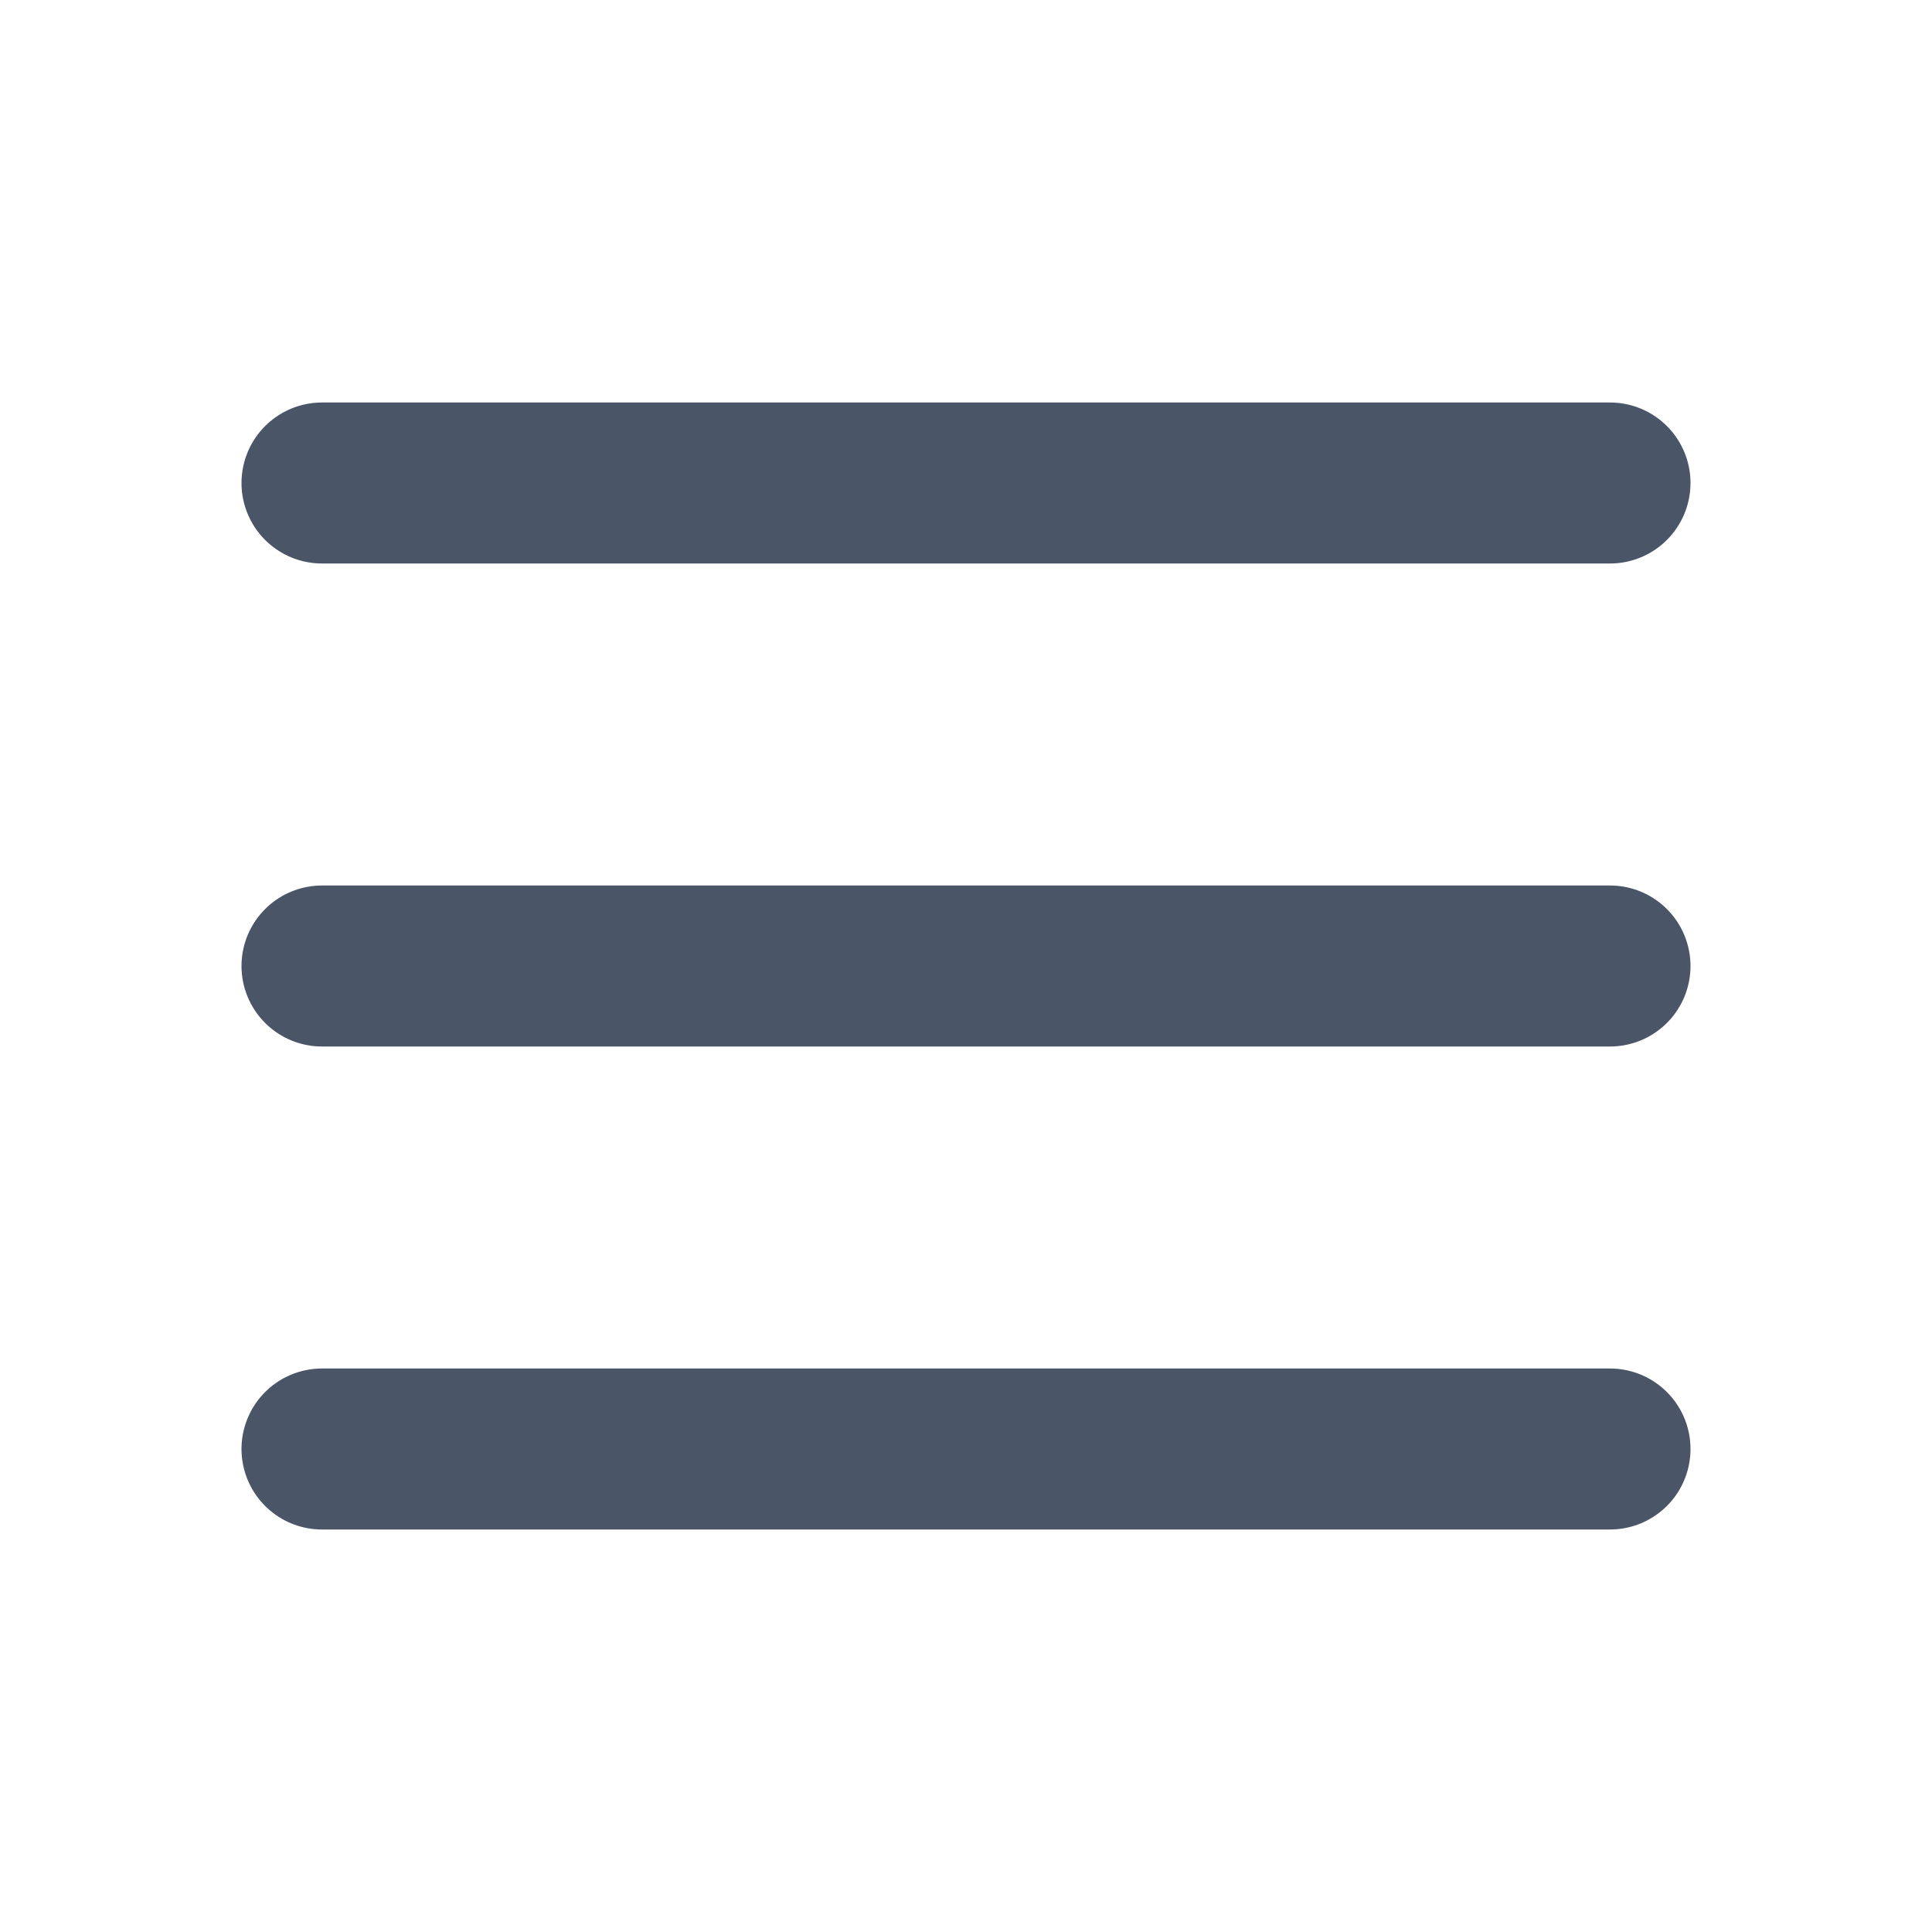
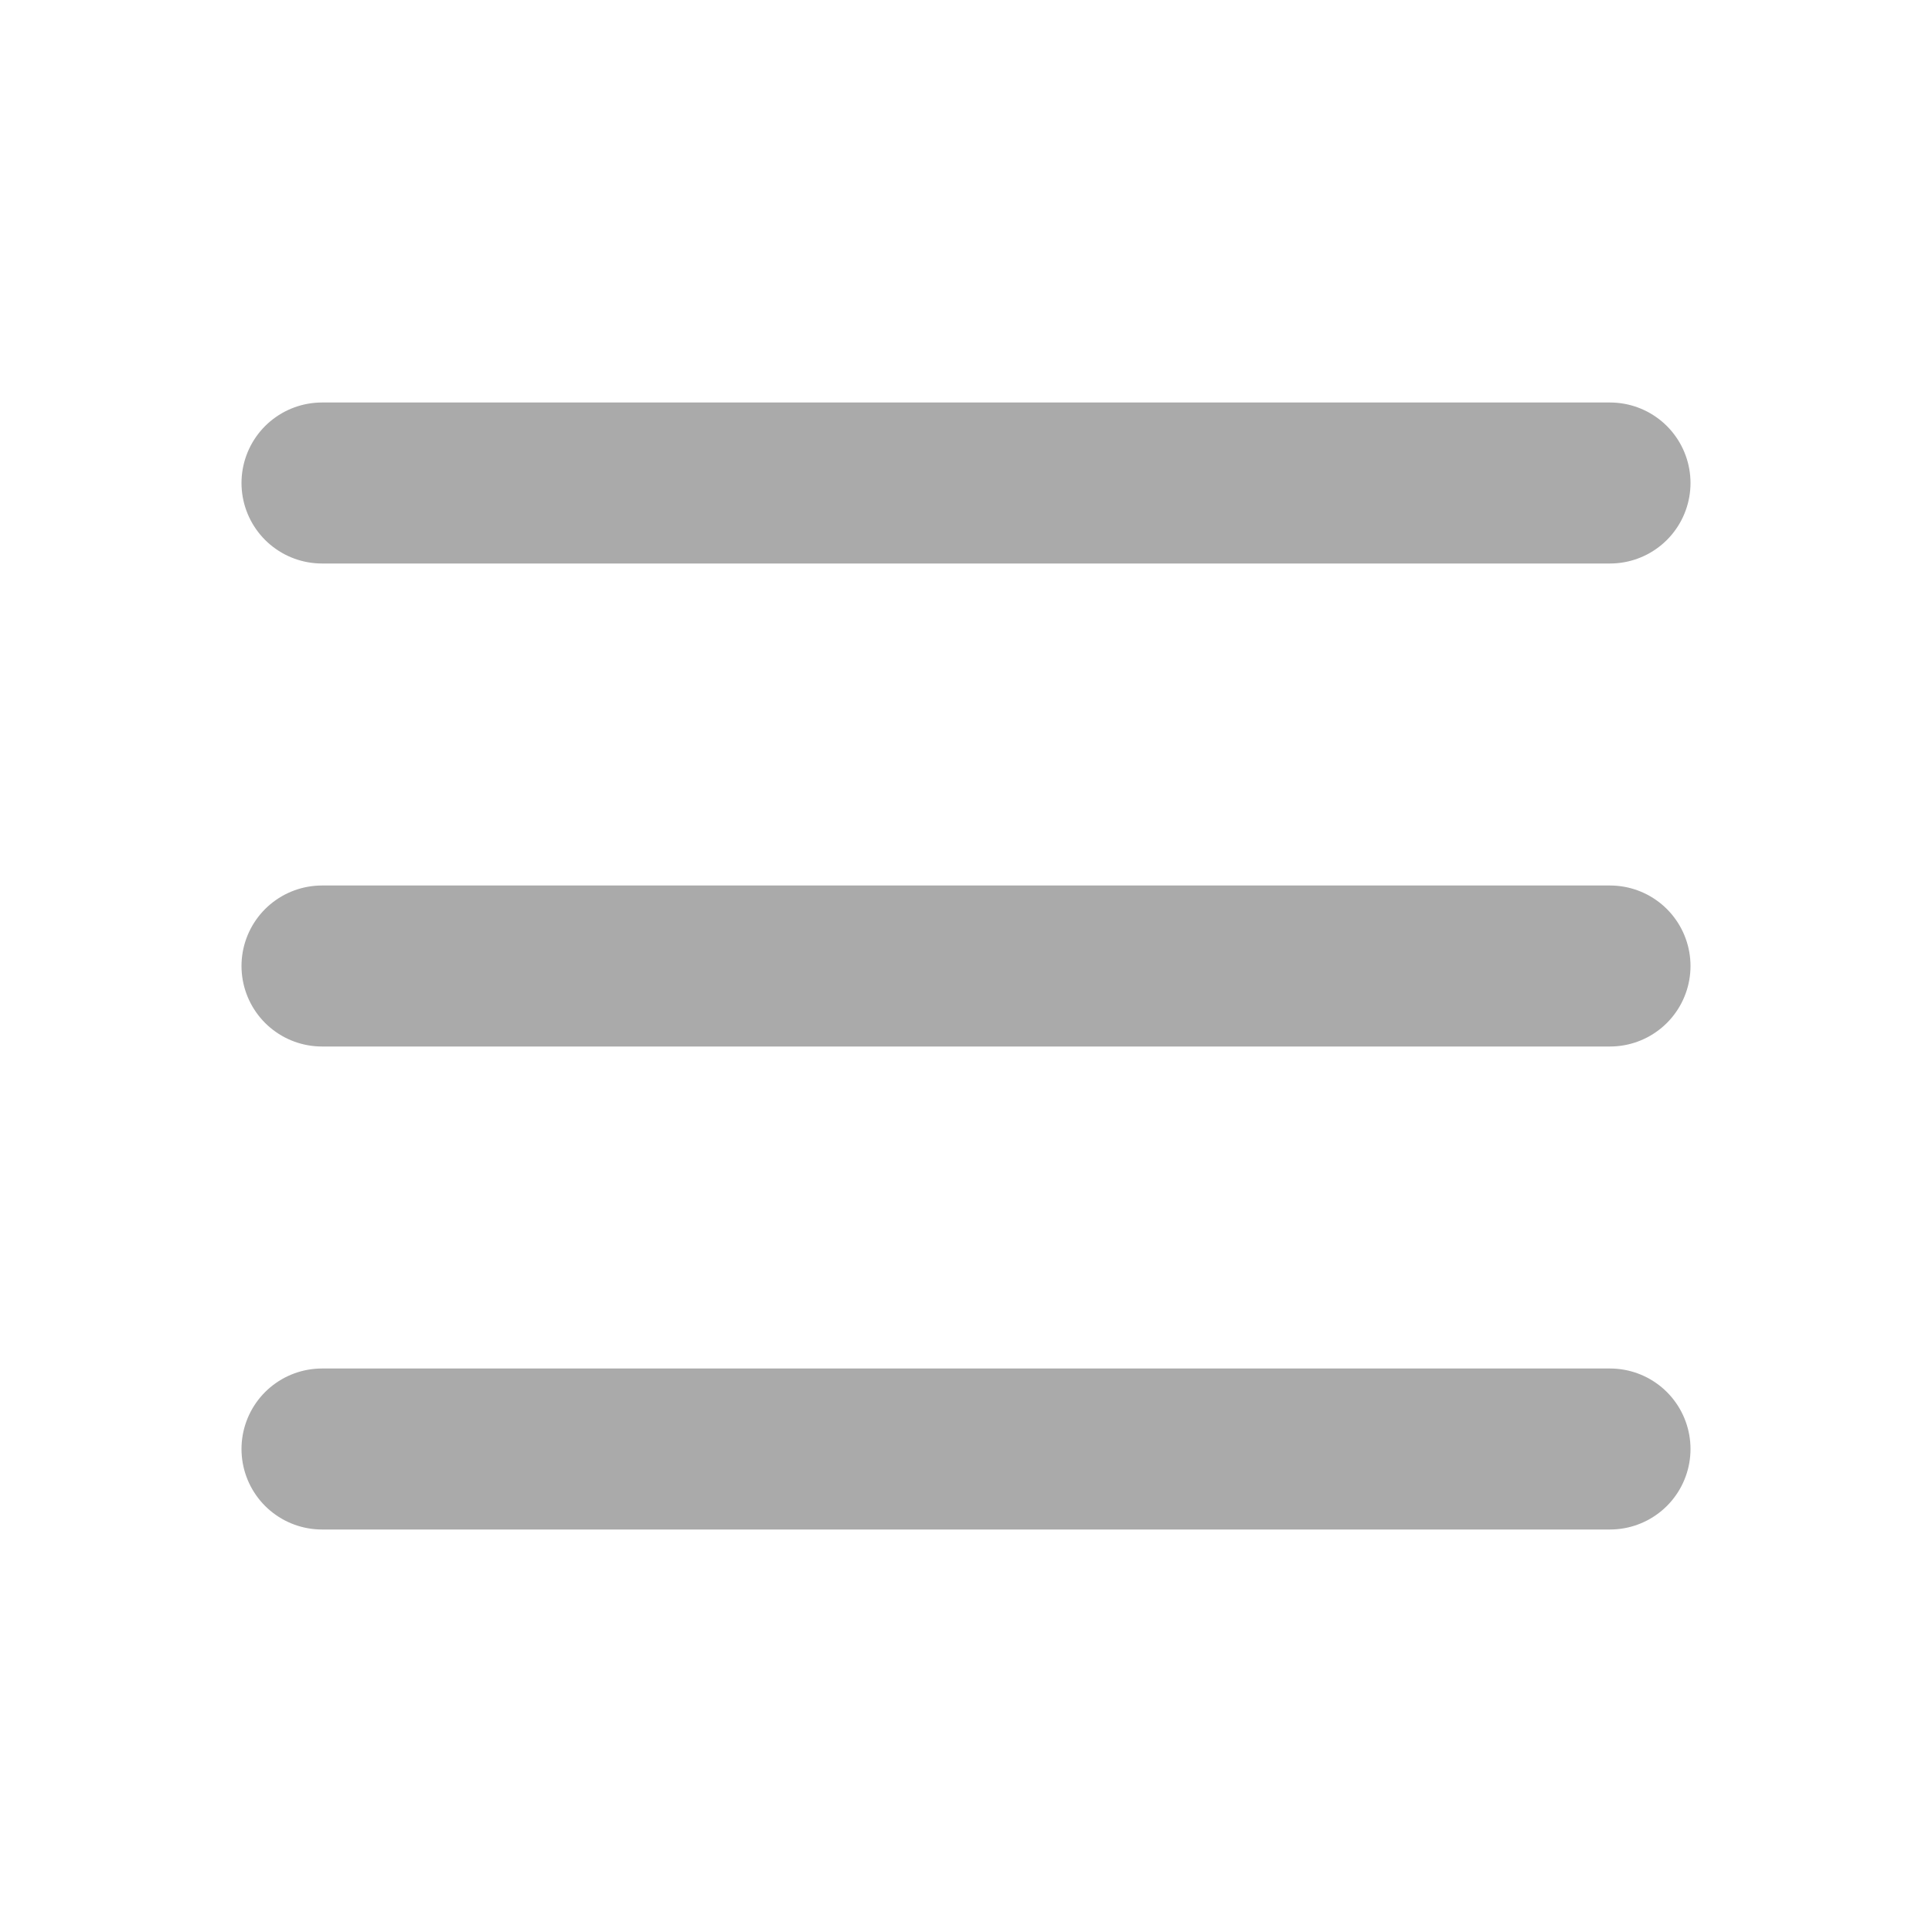
<svg xmlns="http://www.w3.org/2000/svg" fill="none" height="24" viewBox="0 0 24 24" width="24">
-   <path d="M4 6H20M4 12H20M4 18H20" stroke="#4A5568" stroke-linecap="round" stroke-linejoin="round" stroke-width="2" />
+   <path d="M4 6H20M4 12H20M4 18H20" stroke="#aaa" stroke-linecap="round" stroke-linejoin="round" stroke-width="2" />
</svg>
